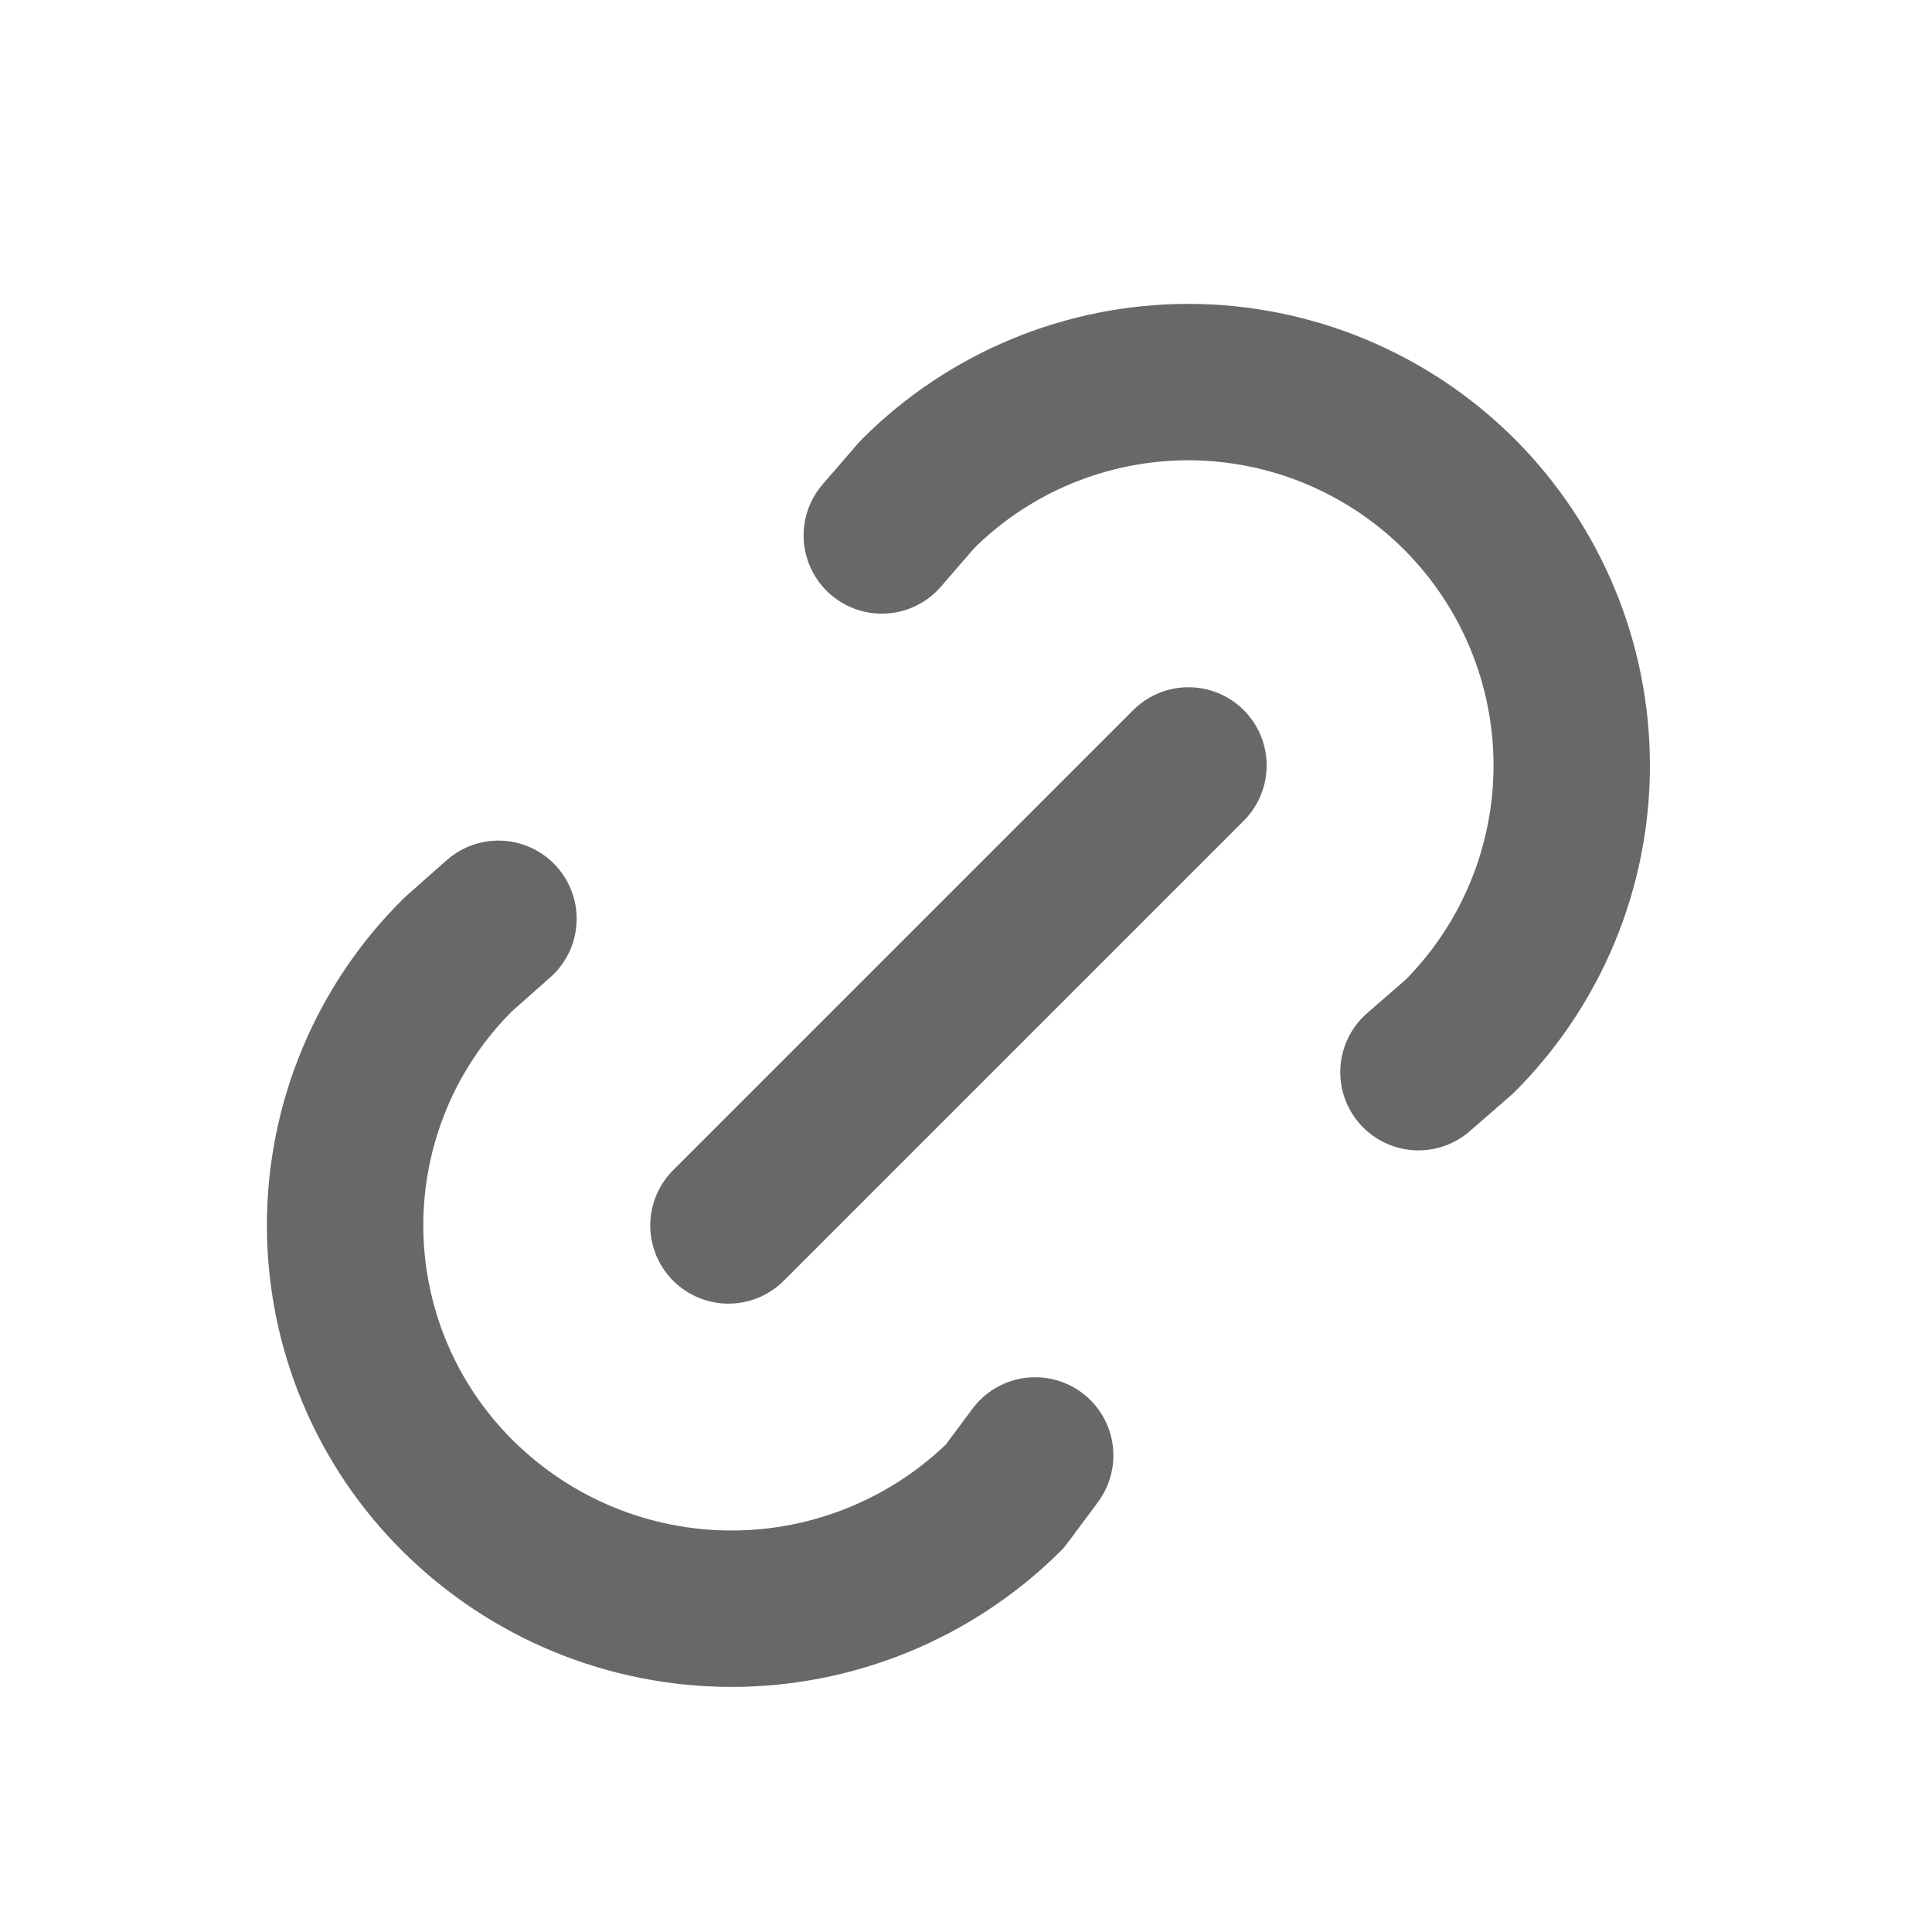
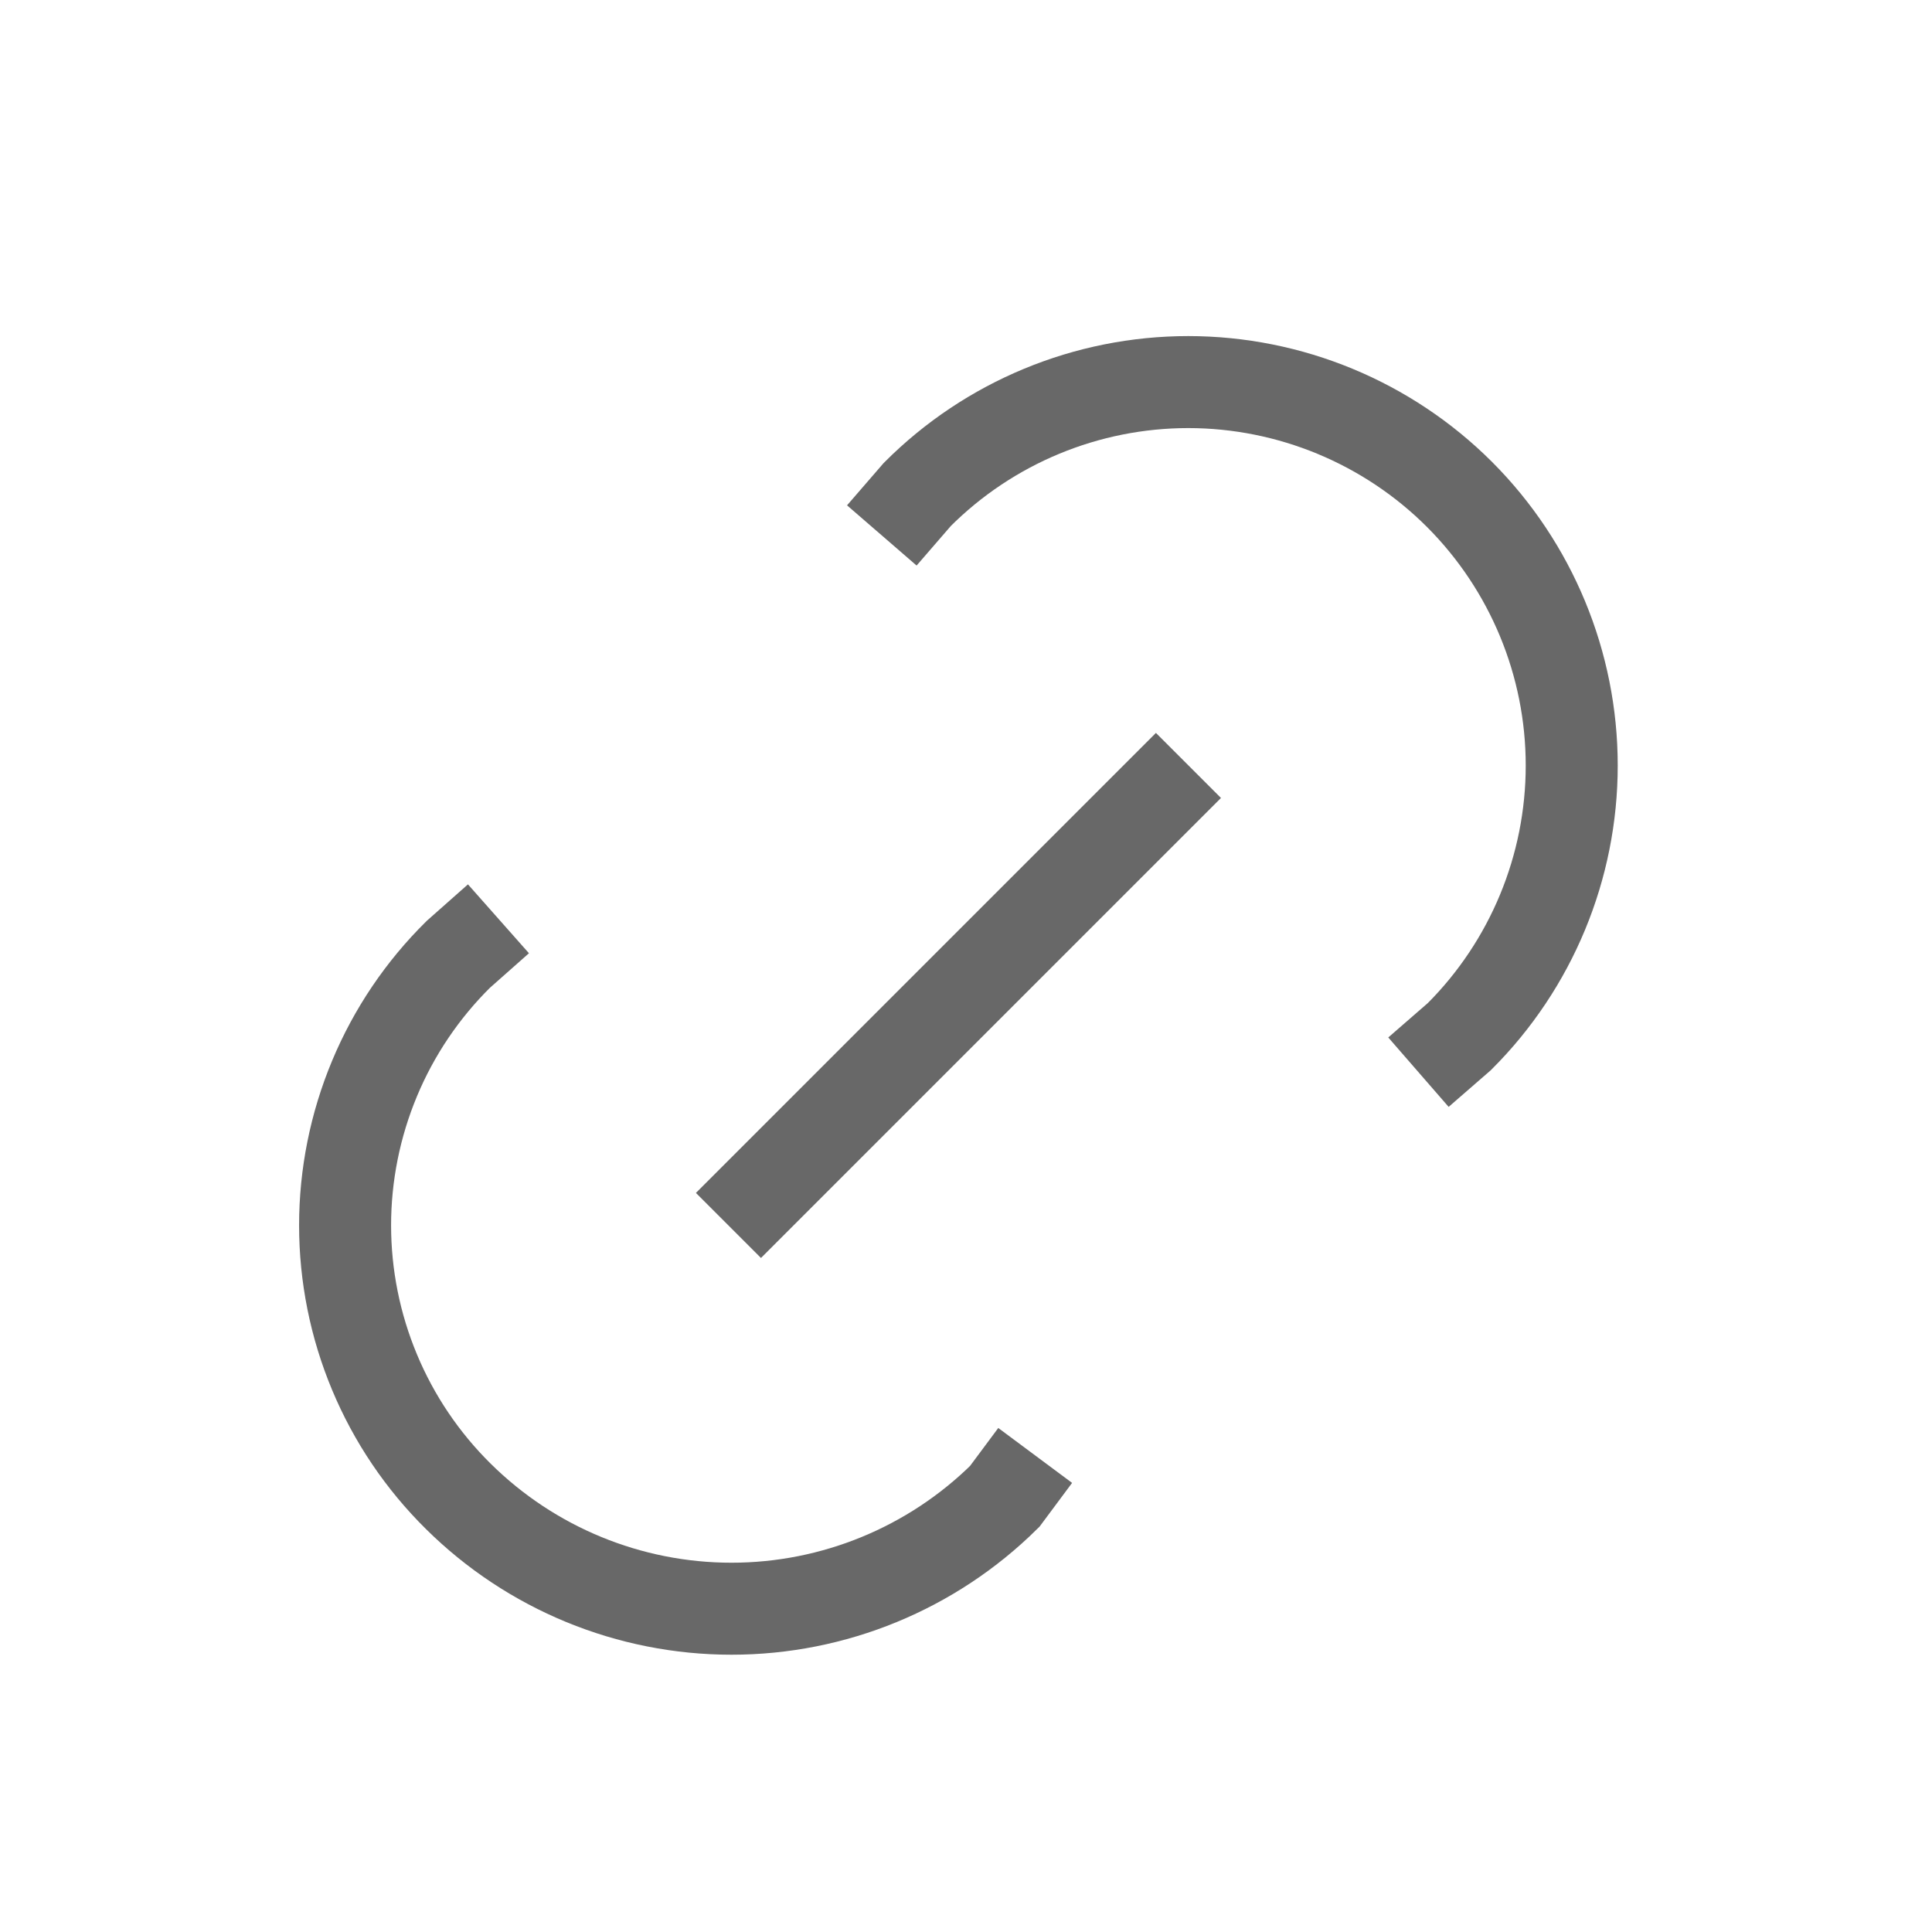
<svg xmlns="http://www.w3.org/2000/svg" width="21" height="21" viewBox="0 0 21 21" fill="none">
  <g id="tabler:link">
-     <path id="Vector" d="M7.918 13.32L12.918 8.32M9.585 5.82L9.971 5.374C10.752 4.592 11.812 4.153 12.917 4.153C14.022 4.154 15.082 4.593 15.864 5.374C16.645 6.156 17.084 7.216 17.084 8.321C17.084 9.426 16.645 10.486 15.863 11.267L15.418 11.654M11.252 15.82L10.921 16.265C10.13 17.047 9.063 17.486 7.951 17.486C6.839 17.486 5.772 17.047 4.982 16.265C4.592 15.88 4.282 15.421 4.071 14.915C3.86 14.41 3.751 13.867 3.751 13.319C3.751 12.771 3.86 12.229 4.071 11.723C4.282 11.217 4.592 10.758 4.982 10.373L5.418 9.987" stroke="#686868" stroke-width="1.7" stroke-linecap="round" stroke-linejoin="round" />
+     <path id="Vector" d="M7.918 13.32L12.918 8.32M9.585 5.82L9.971 5.374C10.752 4.592 11.812 4.153 12.917 4.153C14.022 4.154 15.082 4.593 15.864 5.374C16.645 6.156 17.084 7.216 17.084 8.321C17.084 9.426 16.645 10.486 15.863 11.267L15.418 11.654M11.252 15.82L10.921 16.265C10.13 17.047 9.063 17.486 7.951 17.486C6.839 17.486 5.772 17.047 4.982 16.265C4.592 15.88 4.282 15.421 4.071 14.915C3.86 14.41 3.751 13.867 3.751 13.319C3.751 12.771 3.86 12.229 4.071 11.723C4.282 11.217 4.592 10.758 4.982 10.373L5.418 9.987" stroke="#686868" strokeWidth="1.7" strokeLinecap="round" strokeLinejoin="round" />
  </g>
</svg>
